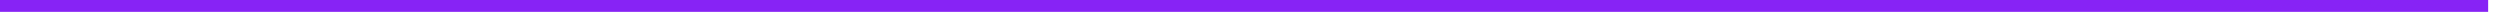
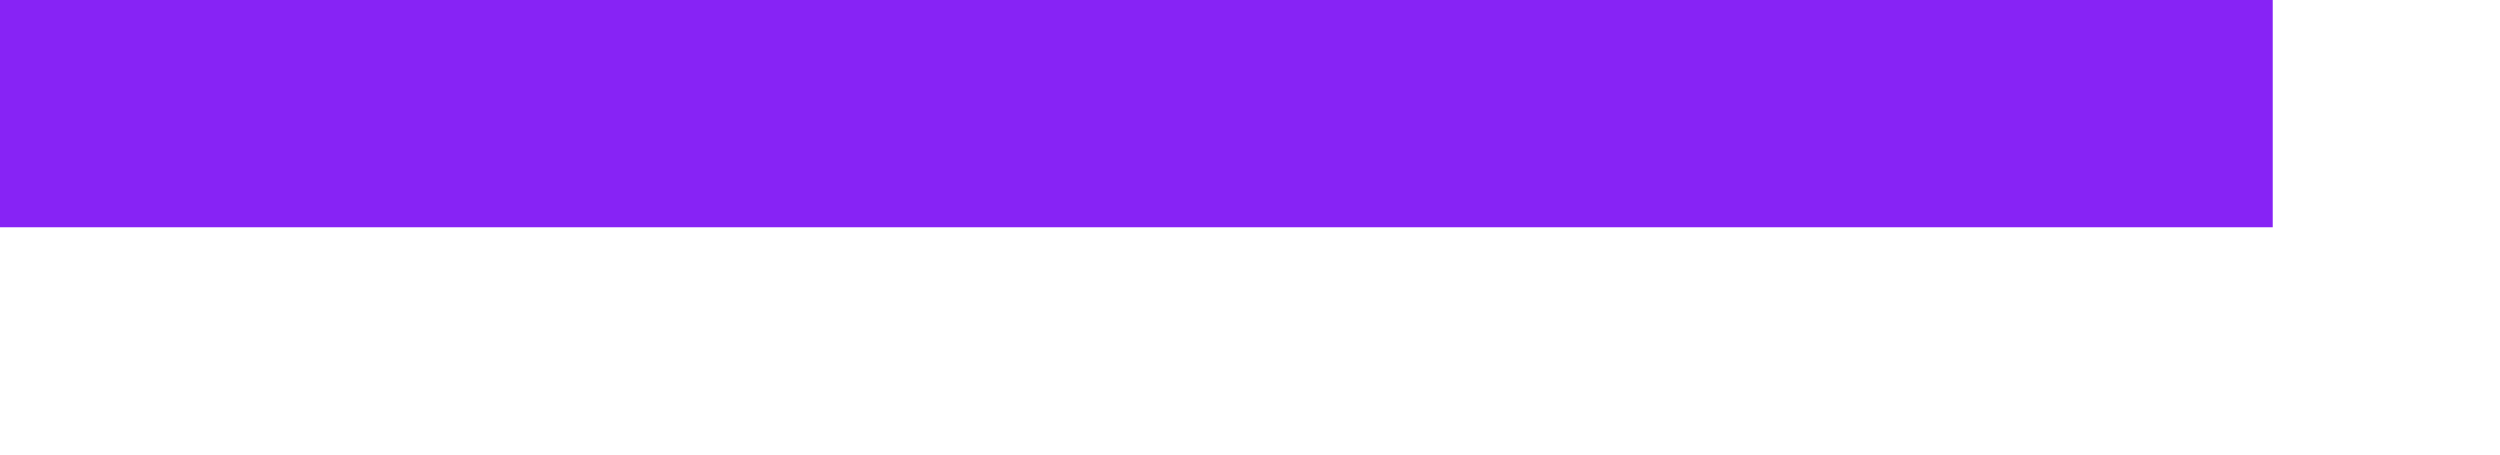
- <svg xmlns="http://www.w3.org/2000/svg" version="1.1" width="211px" height="2px">
-   <g transform="matrix(1 0 0 1 -221 -376 )">
-     <path d="M 221 376.5  L 431 376.5  " stroke-width="1" stroke="#8723f5" fill="none" />
+ <svg xmlns="http://www.w3.org/2000/svg" version="1.1" width="11px" height="2px">
+   <g transform="matrix(1 0 0 1 -426 -371 )">
+     <path d="M 426 371.5  L 436 371.5  " stroke-width="1" stroke="#8723f5" fill="none" />
  </g>
</svg>
